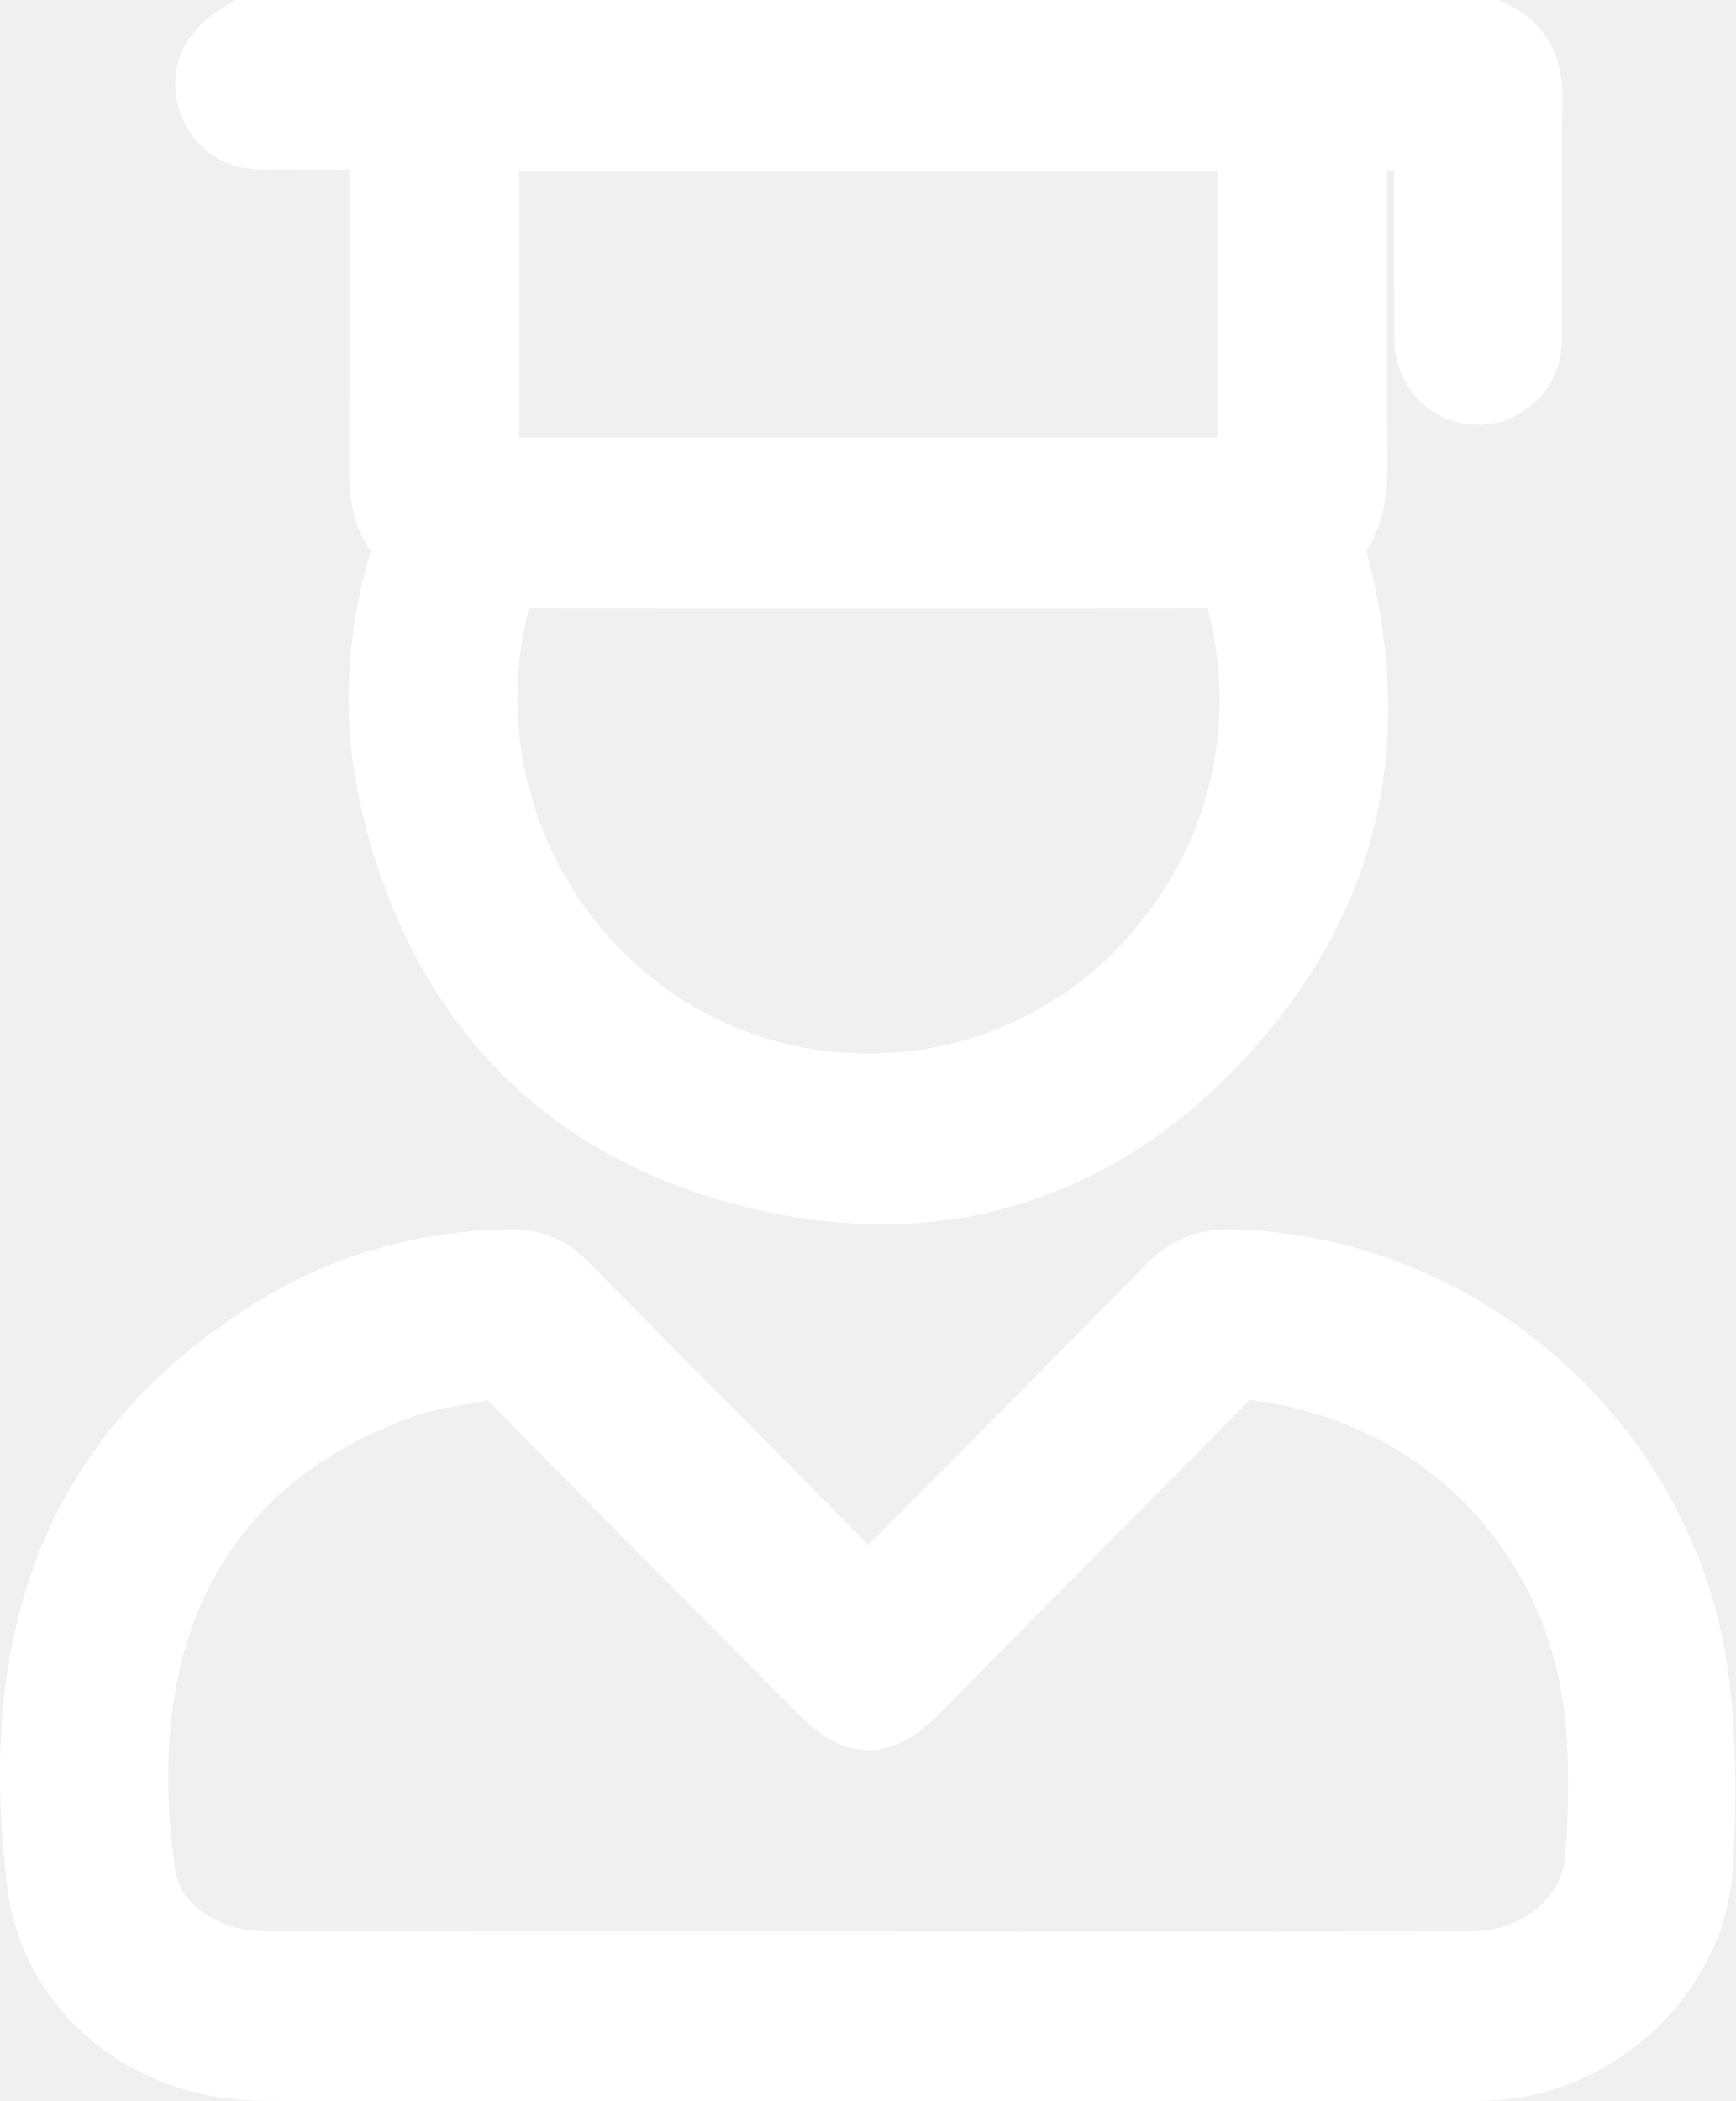
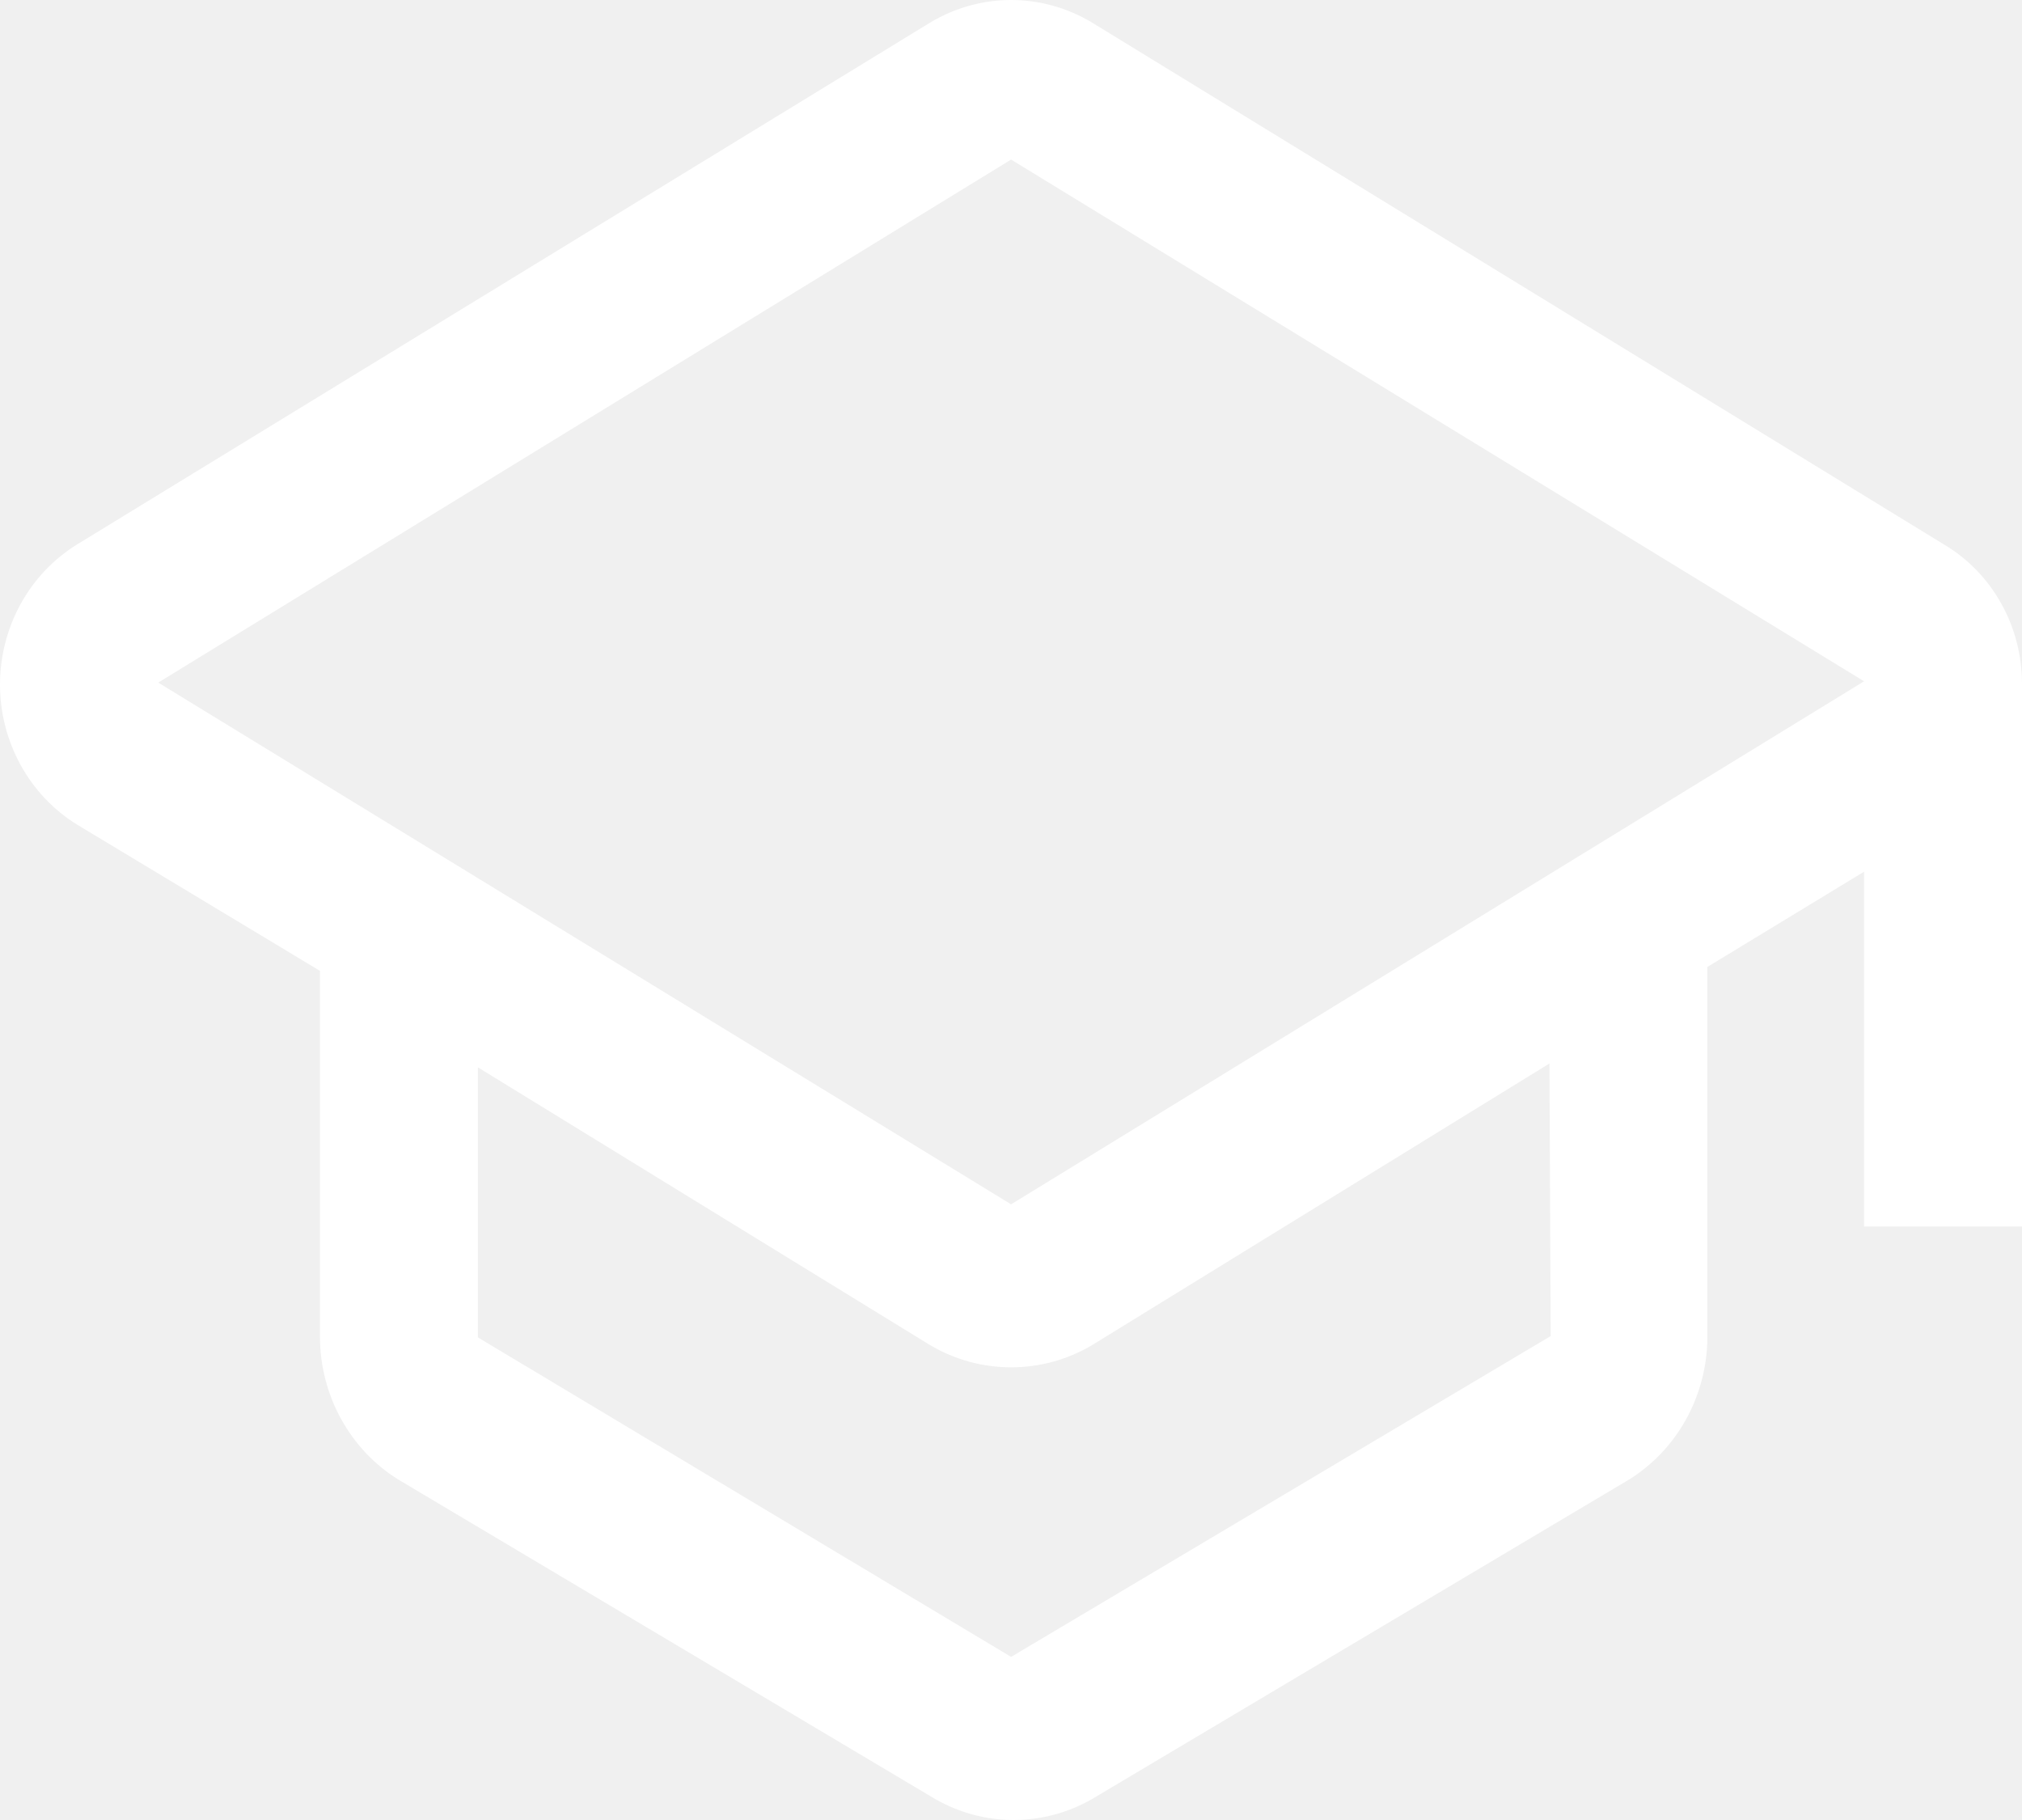
- <svg xmlns="http://www.w3.org/2000/svg" width="19" height="23" viewBox="0 0 19 23" fill="none">
-   <g id="Group">
-     <path id="Vector" d="M2.729 1.846C2.831 1.858 2.927 1.857 3.014 1.856H3.04C3.054 1.856 3.068 1.856 3.078 1.856C3.325 1.857 3.573 1.856 3.826 1.857V2.573C3.826 3.428 3.827 4.284 3.825 5.14C3.824 5.42 3.853 5.742 4.059 6.032C3.784 6.954 3.743 7.87 3.935 8.755C4.446 11.099 5.895 12.637 8.127 13.204C8.649 13.336 9.165 13.403 9.66 13.403H9.66C11.291 13.403 12.758 12.666 13.905 11.271C15.136 9.773 15.491 8.012 14.96 6.034C15.165 5.705 15.191 5.358 15.191 5.088C15.187 4.257 15.188 3.418 15.188 2.606V1.874H15.264V2.259C15.264 2.734 15.263 3.224 15.267 3.711C15.271 4.217 15.629 4.611 16.119 4.648C16.564 4.682 16.985 4.367 17.078 3.929C17.102 3.815 17.102 3.712 17.102 3.628V3.599C17.102 3.341 17.101 3.083 17.101 2.825C17.099 2.254 17.098 1.663 17.106 1.081C17.114 0.592 16.903 0.234 16.497 0.043L16.41 0H2.571L2.459 0.074C2.446 0.083 2.434 0.091 2.42 0.099C2.375 0.128 2.319 0.163 2.261 0.212C1.962 0.465 1.852 0.819 1.958 1.182C2.067 1.554 2.355 1.802 2.729 1.846ZM5.684 4.788V1.867H13.329V4.788H5.684ZM5.792 6.661C6.721 6.666 7.663 6.665 8.574 6.665H10.44C11.352 6.666 12.294 6.666 13.224 6.661C13.539 7.872 13.274 9.117 12.489 10.094C11.68 11.1 10.48 11.621 9.198 11.521C8.051 11.432 7.014 10.825 6.352 9.857C5.708 8.913 5.506 7.754 5.792 6.661Z" fill="white" />
-     <path id="Vector_2" d="M18.932 18.382C18.772 17.062 18.127 15.832 17.116 14.919C16.11 14.011 14.826 13.492 13.503 13.457C13.124 13.446 12.812 13.571 12.548 13.84C11.886 14.517 11.215 15.193 10.565 15.848C10.239 16.176 9.913 16.504 9.588 16.833C9.562 16.86 9.535 16.888 9.51 16.915C9.162 16.563 8.814 16.211 8.465 15.859C7.802 15.19 7.116 14.498 6.435 13.807C6.197 13.565 5.918 13.45 5.58 13.456C4.591 13.475 3.688 13.727 2.894 14.205C0.626 15.571 -0.294 17.685 0.081 20.667C0.251 22.017 1.436 22.998 2.899 22.999C4.839 23.001 6.779 23.001 8.72 23.001L16.12 23C16.198 23 16.268 22.999 16.334 22.995C17.705 22.929 18.888 21.794 18.971 20.467C19.02 19.685 19.007 19.004 18.932 18.382ZM17.141 20.296C17.11 20.778 16.663 21.142 16.103 21.142C14.659 21.144 13.215 21.144 11.77 21.144L9.514 21.143H7.197C5.773 21.143 4.35 21.143 2.925 21.142C2.389 21.142 1.974 20.862 1.917 20.461C1.667 18.718 1.918 16.442 4.541 15.5C4.696 15.444 4.876 15.413 5.065 15.379C5.154 15.364 5.245 15.348 5.339 15.328C6.279 16.283 7.237 17.25 8.165 18.185L8.761 18.785C9.258 19.285 9.763 19.284 10.263 18.78L10.875 18.162C11.796 17.233 12.749 16.273 13.682 15.325C15.549 15.549 16.935 16.943 17.134 18.8C17.18 19.222 17.182 19.683 17.141 20.296Z" fill="white" />
-   </g>
+ <svg xmlns="http://www.w3.org/2000/svg" width="20" height="18" viewBox="0 0 20 18" fill="none">
+   <path id="Vector" d="M20 6.764C20 6.483 19.929 6.208 19.793 5.966C19.657 5.723 19.461 5.522 19.225 5.383L10.801 0.223C10.558 0.077 10.282 0 10.001 0C9.72 0 9.444 0.077 9.201 0.223L0.765 5.383C0.532 5.526 0.339 5.729 0.205 5.972C0.071 6.215 0 6.49 0 6.77C0 7.05 0.071 7.325 0.205 7.568C0.339 7.811 0.532 8.014 0.765 8.157L3.165 9.602V13.227C3.166 13.51 3.238 13.788 3.374 14.034C3.51 14.281 3.704 14.487 3.94 14.633L9.251 17.793C9.489 17.929 9.755 18 10.026 18C10.297 18 10.564 17.929 10.801 17.793L16.113 14.633C16.348 14.487 16.543 14.281 16.679 14.034C16.814 13.788 16.887 13.51 16.888 13.227V9.563L18.438 8.621V12.13H20V6.764ZM15.338 13.214L10.001 16.387L4.727 13.227V10.556L9.201 13.304C9.445 13.448 9.721 13.523 10.001 13.523C10.282 13.523 10.558 13.448 10.801 13.304L15.326 10.518L15.338 13.214ZM10.001 11.911L1.565 6.751L10.001 1.578L18.438 6.738L10.001 11.911Z" fill="white" />
</svg>
